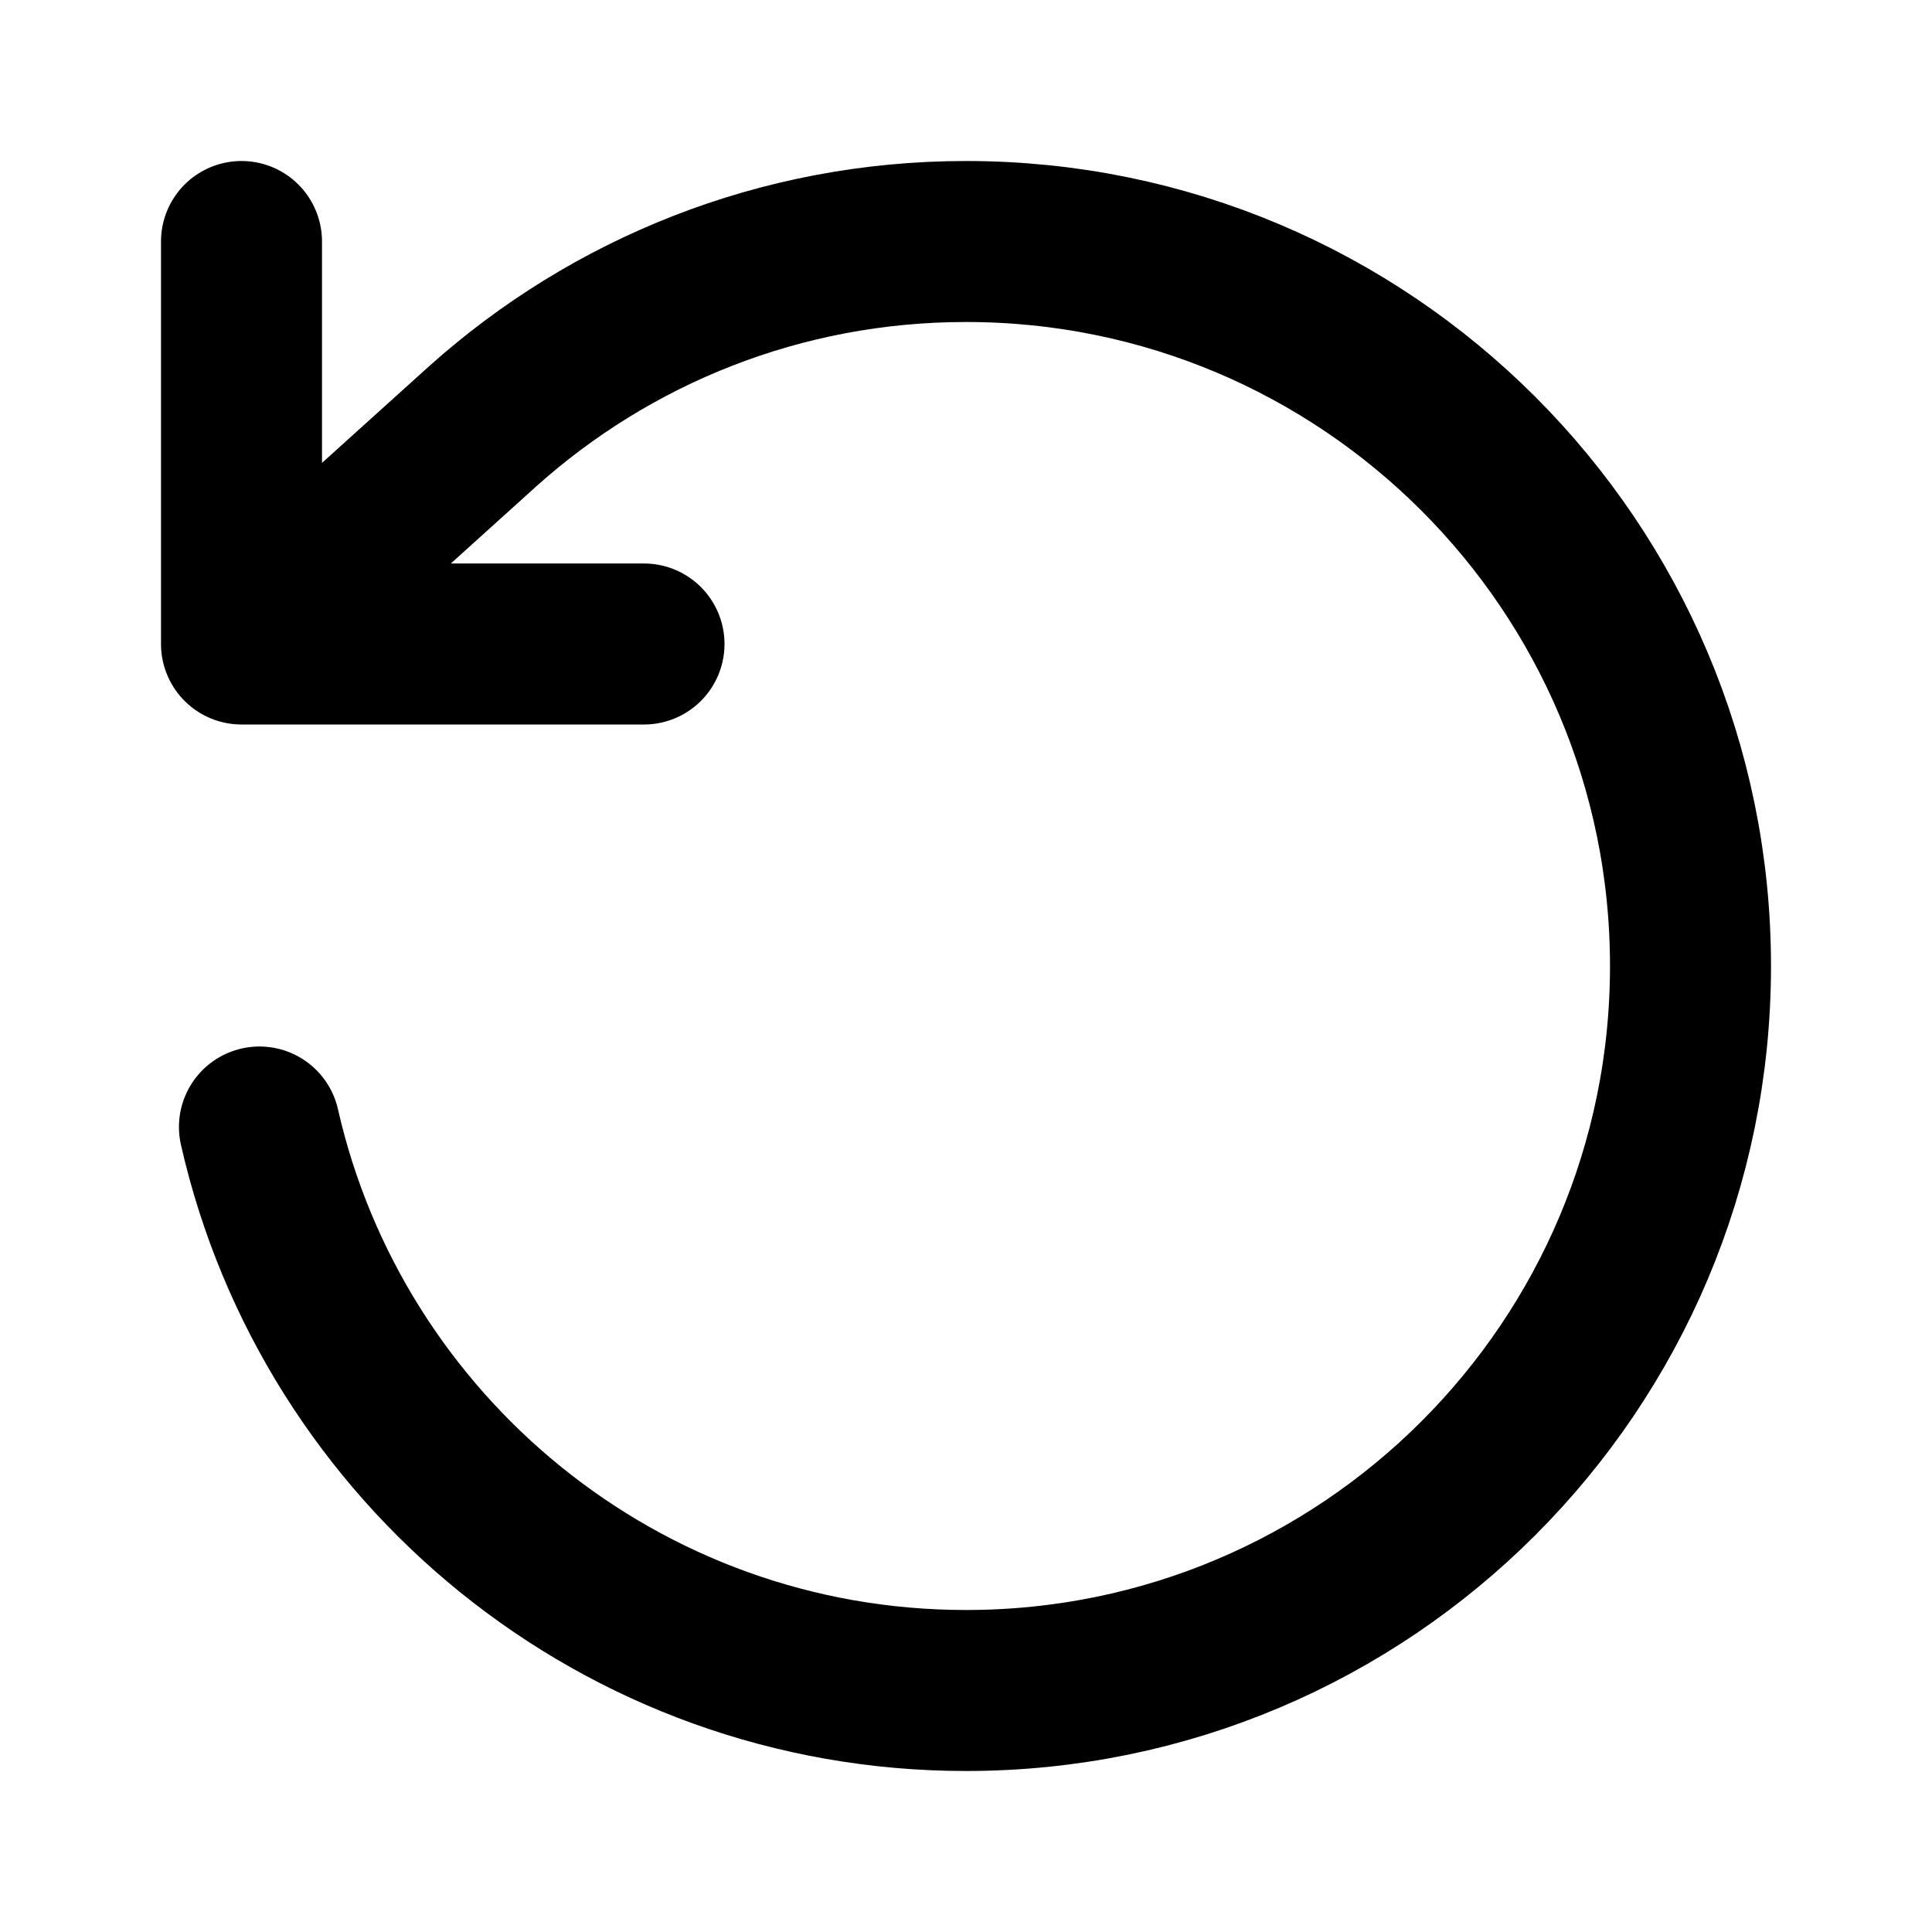
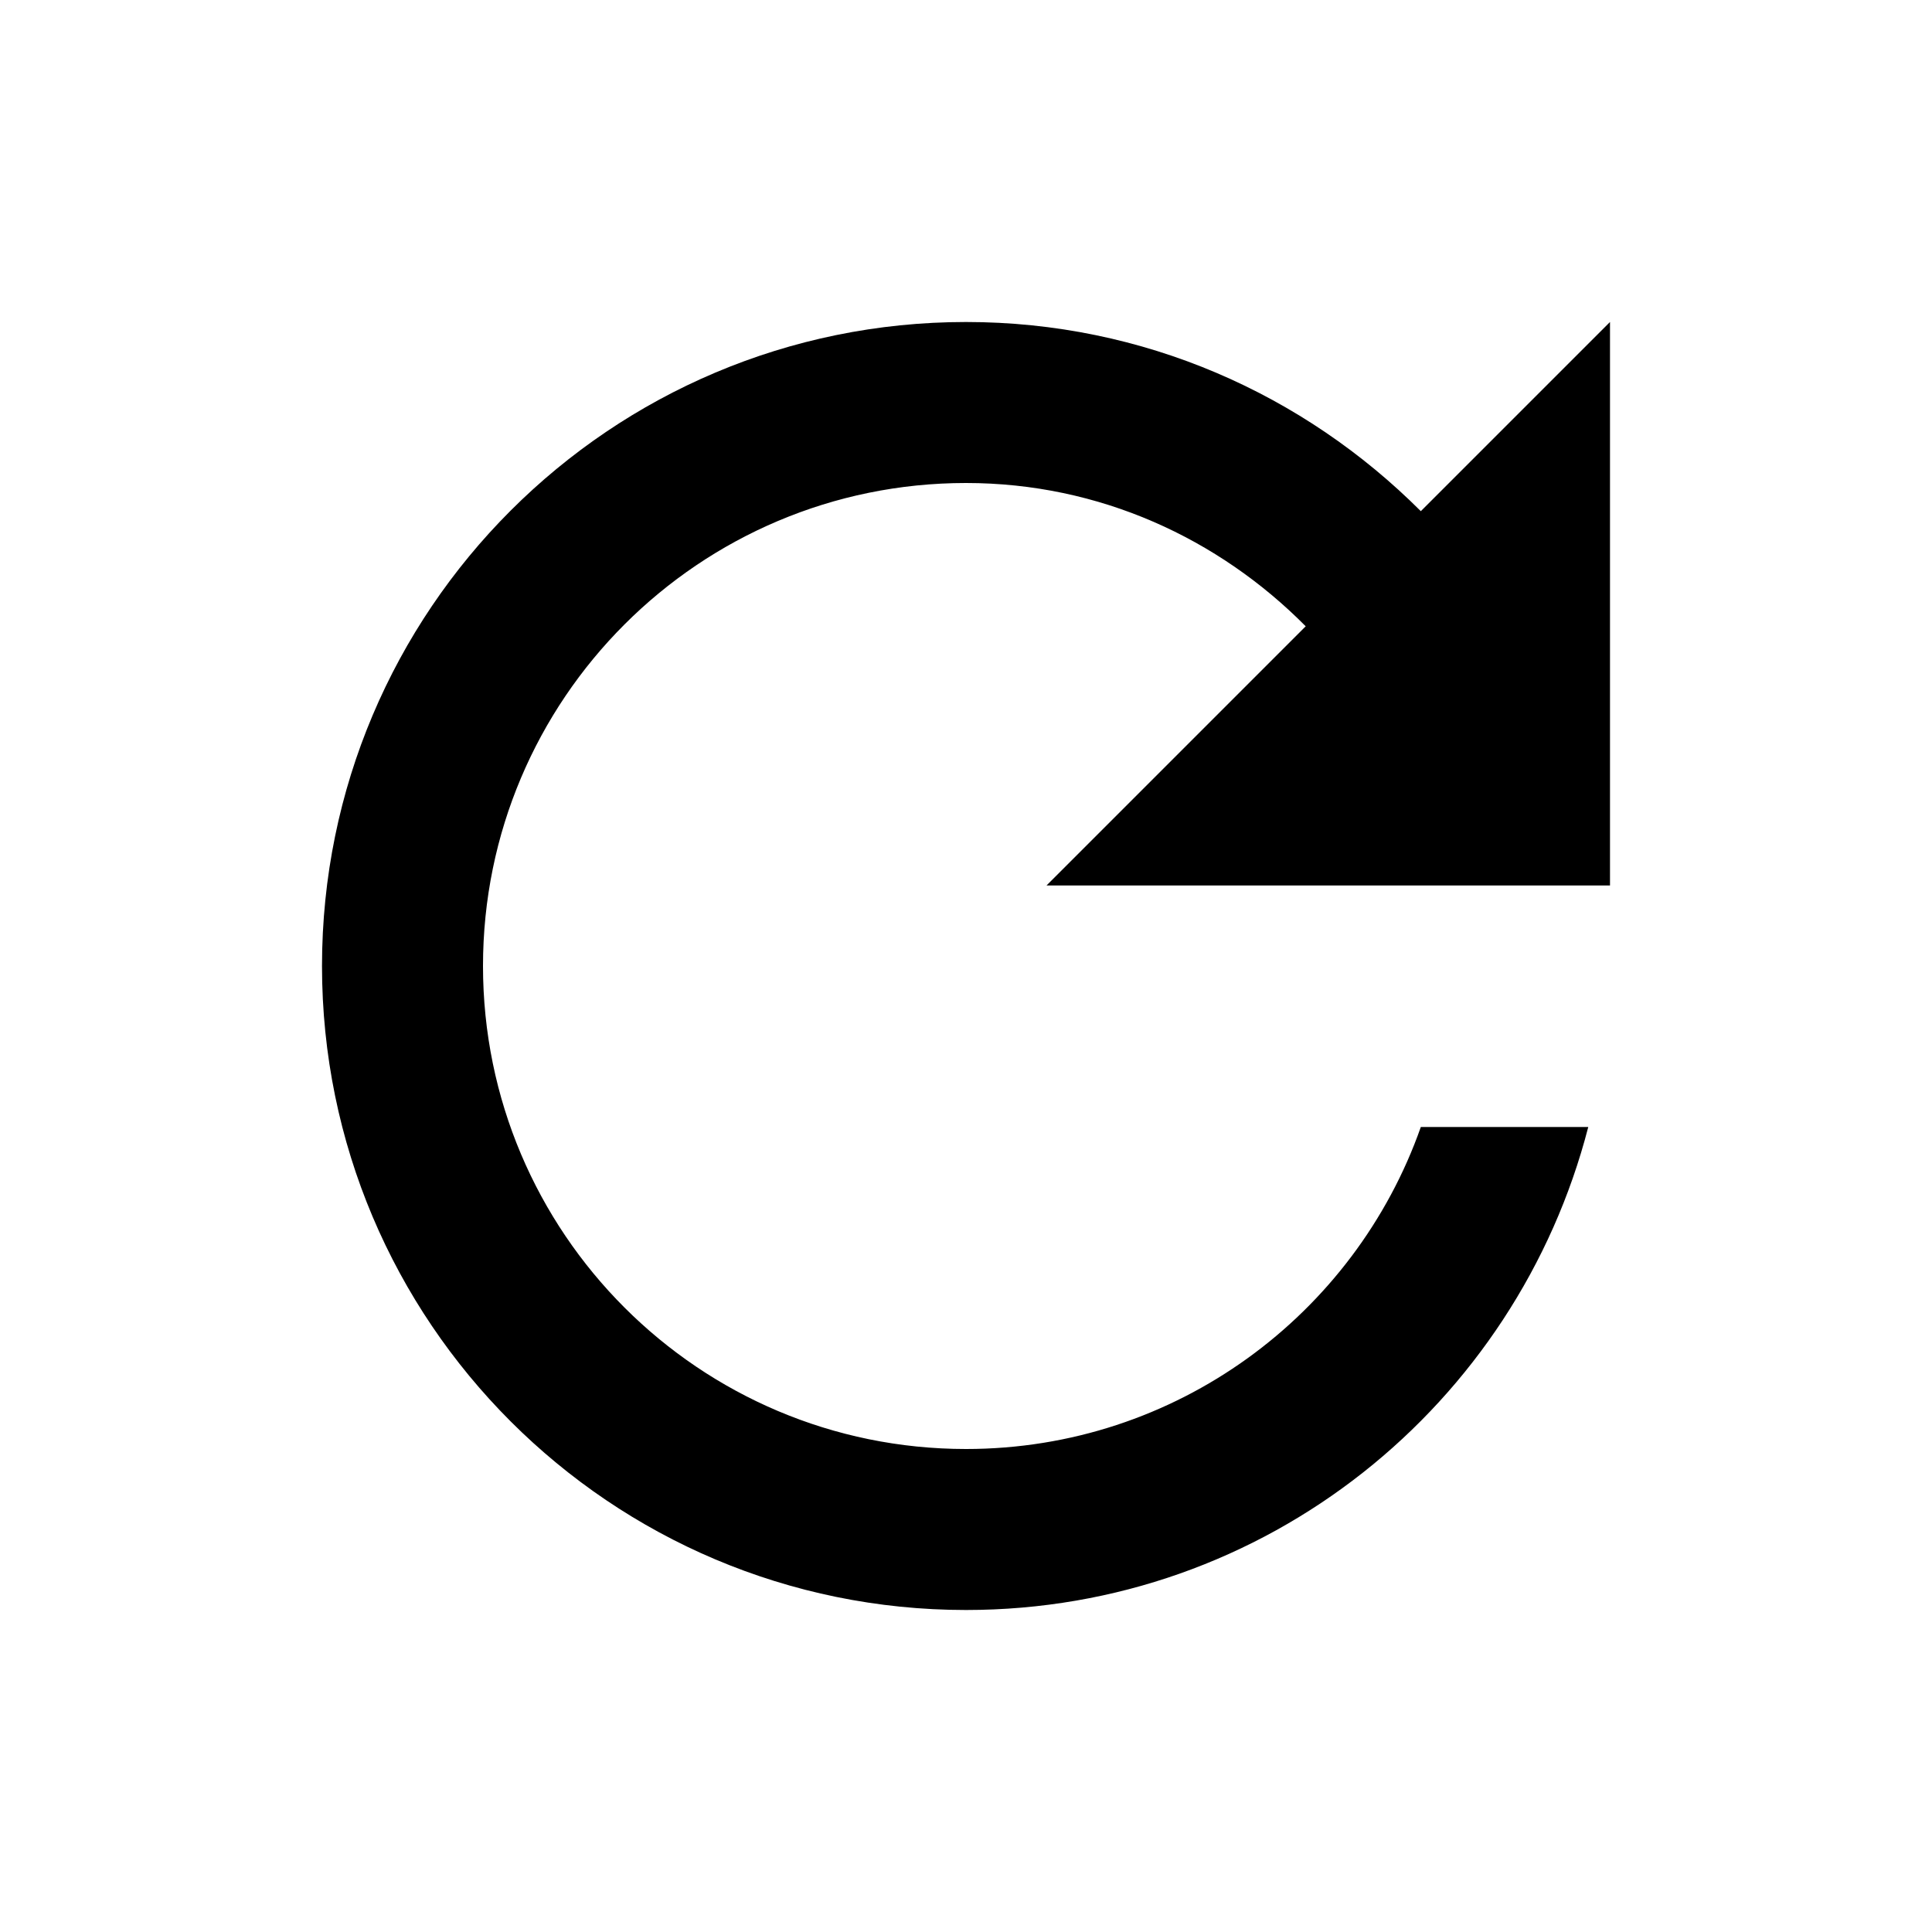
- <svg xmlns="http://www.w3.org/2000/svg" width="800px" height="800px" viewBox="0 0 24 24" fill="none">
-   <path d="M3 3V8M3 8H8M3 8L6 5.292C7.592 3.867 9.695 3 12 3C16.971 3 21 7.029 21 12C21 16.971 16.971 21 12 21C7.717 21 4.132 18.008 3.223 14" stroke="#000000" stroke-width="2" stroke-linecap="round" stroke-linejoin="round" />
+ <svg xmlns="http://www.w3.org/2000/svg" viewBox="0 0 24 24">
+   <path d="M17.65,6.35C16.2,4.9 14.21,4 12,4A8,8 0 0,0 4,12A8,8 0 0,0 12,20C15.73,20 18.84,17.45 19.73,14H17.65C16.83,16.33 14.61,18 12,18A6,6 0 0,1 6,12A6,6 0 0,1 12,6C13.66,6 15.14,6.69 16.22,7.78L13,11H20V4L17.65,6.35Z" />
</svg>
